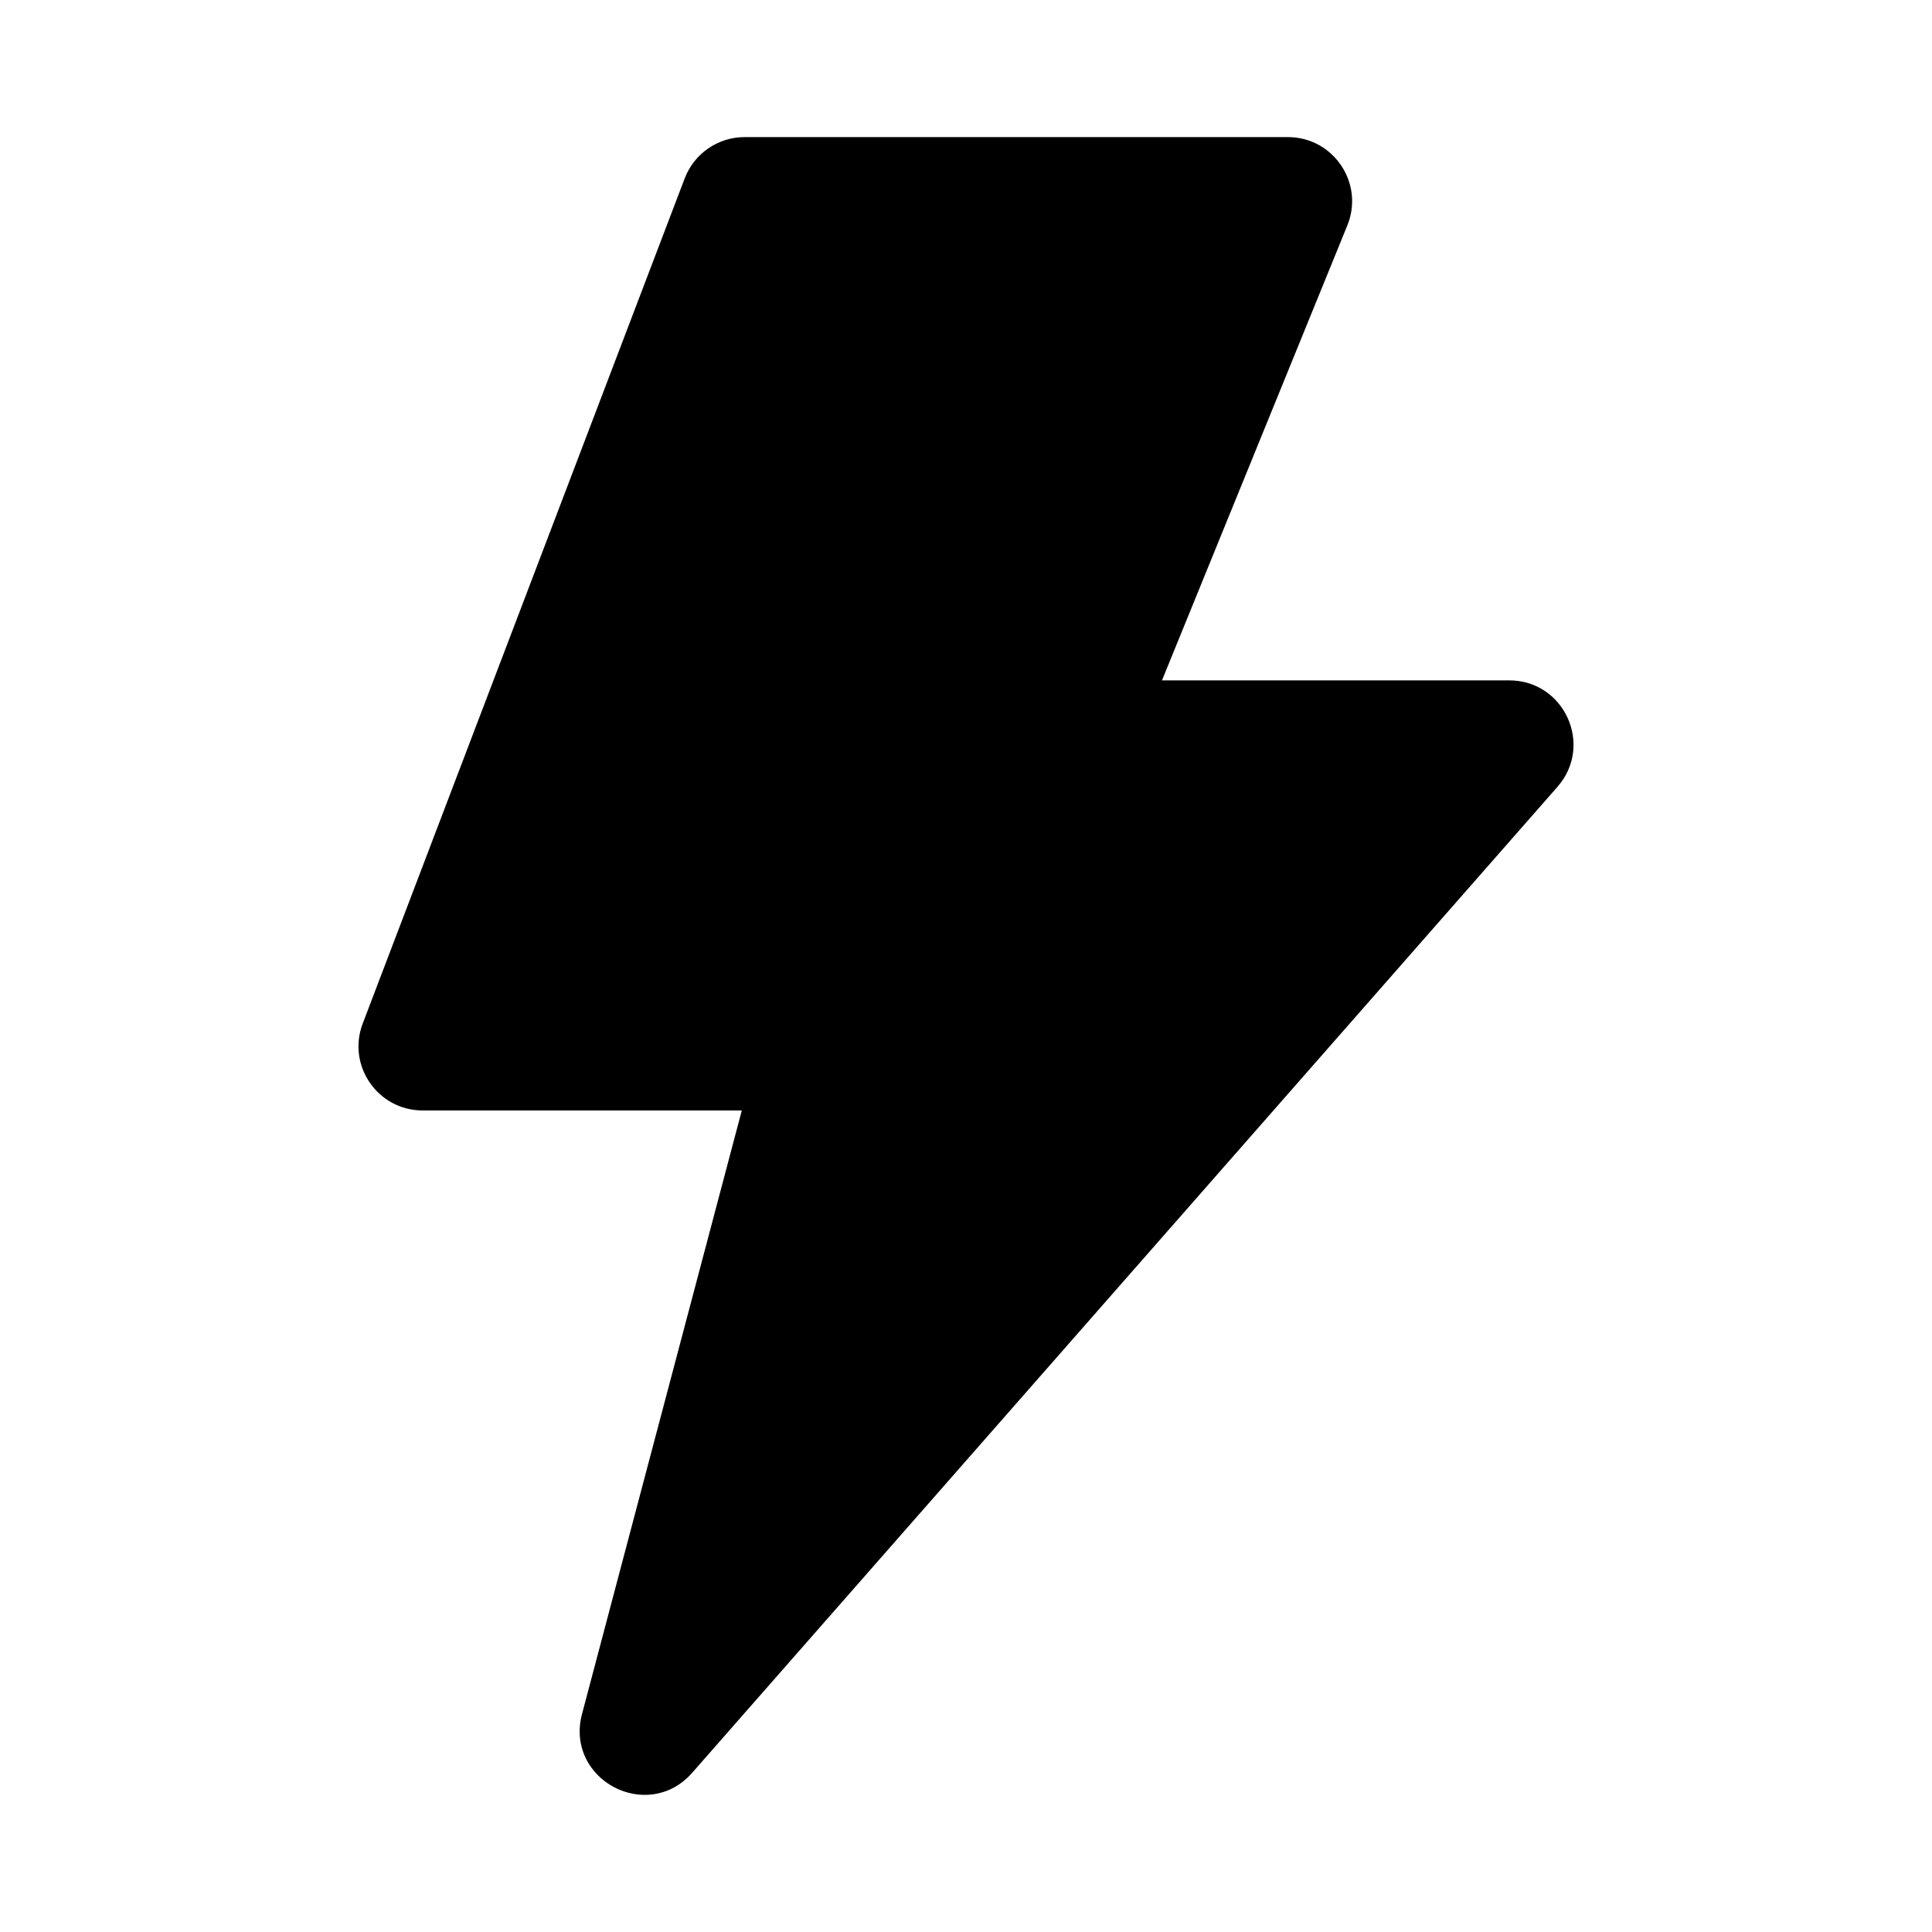
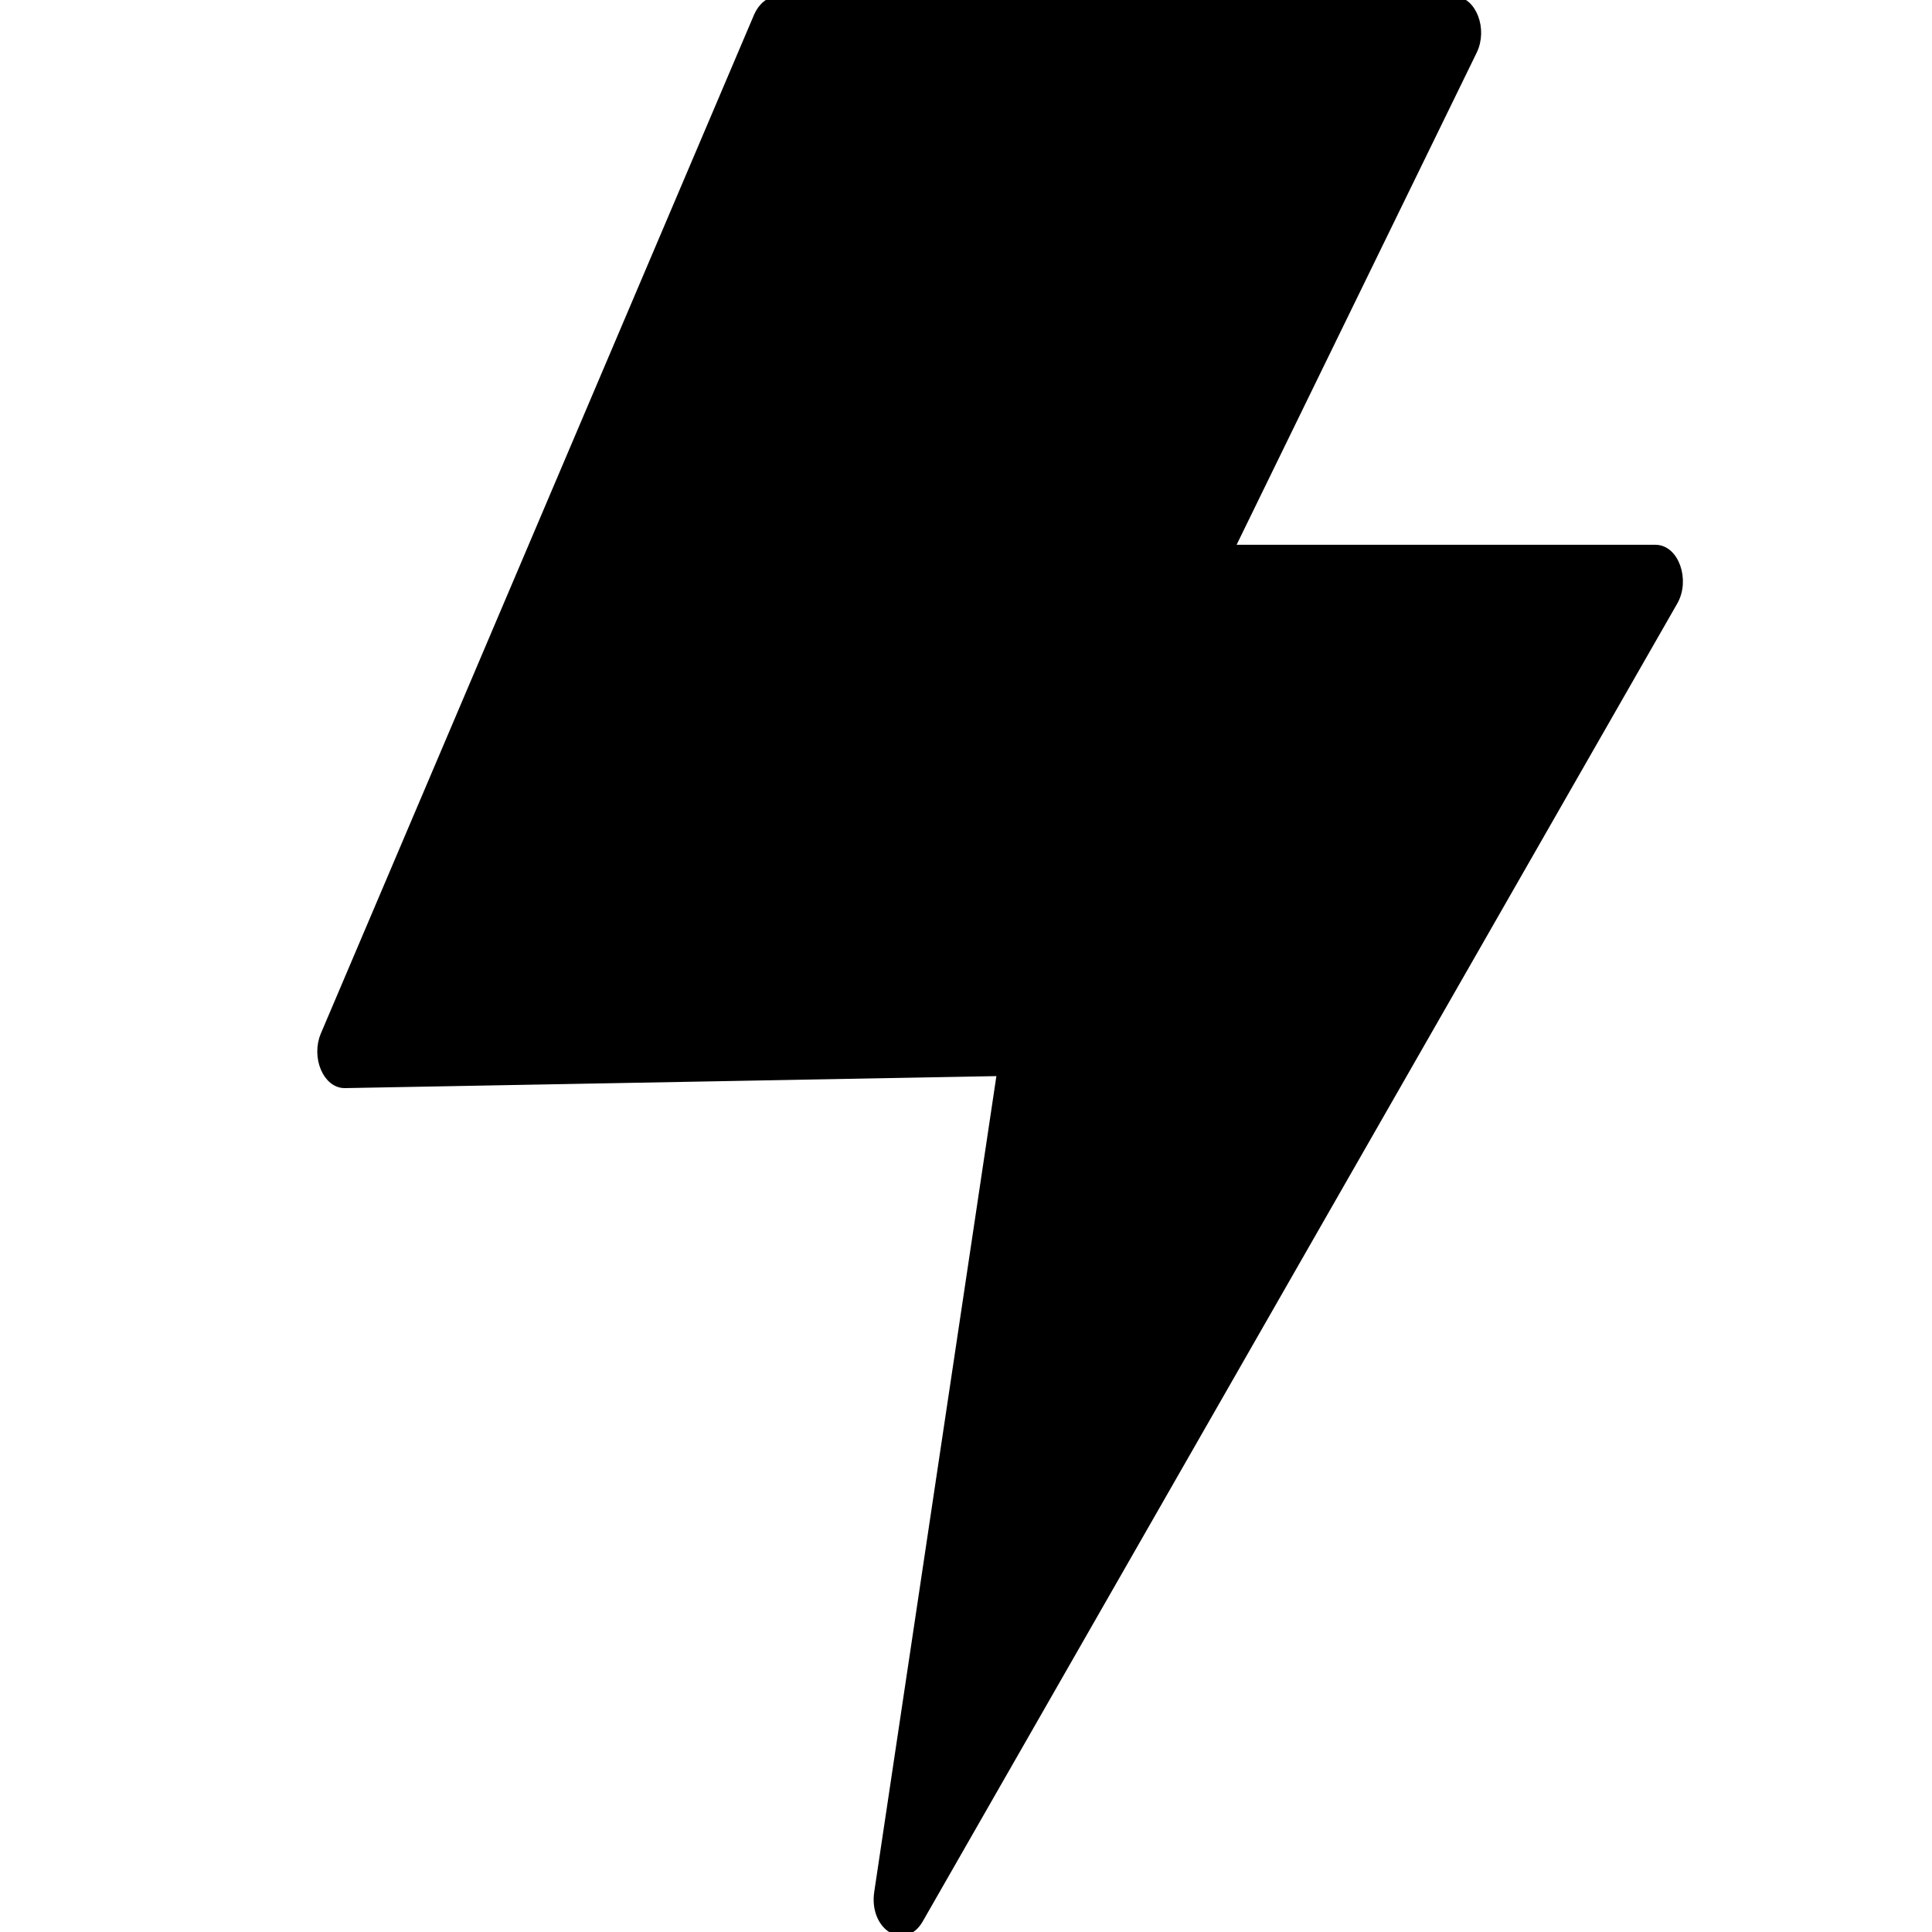
<svg xmlns="http://www.w3.org/2000/svg" width="512" height="512" viewBox="0 0 1024 1024">
-   <path fill="#000" stroke="#000" stroke-width="4" d="M395.765 586.57H224.032c-22.421 0-37.888-22.442-29.91-43.38L364.769 95.274a32 32 0 0 1 29.899-20.608h287.957c22.72 0 38.208 23.018 29.632 44.064l-99.36 243.882h187.05c27.51 0 42.187 32.427 24.043 53.099l-458.602 522.56c-22.294 25.408-63.627 3.392-54.976-29.28l85.354-322.421z" />
+   <path fill="#000" stroke="#000" stroke-width="4" d="M412.352 0h358.144c10.048 0 16 15.552 10.368 27.072l-128.64 263.68H877.44c10.496 0 16.32 16.768 9.792 28.16L487.36 1017.344c-8.192 14.336-24.704 3.584-22.016-14.336l65.088-434.688-347.584 6.4c-9.728.192-15.872-14.528-10.944-26.176L401.536 8.512C403.84 3.264 407.936 0 412.352 0z" />
</svg>
